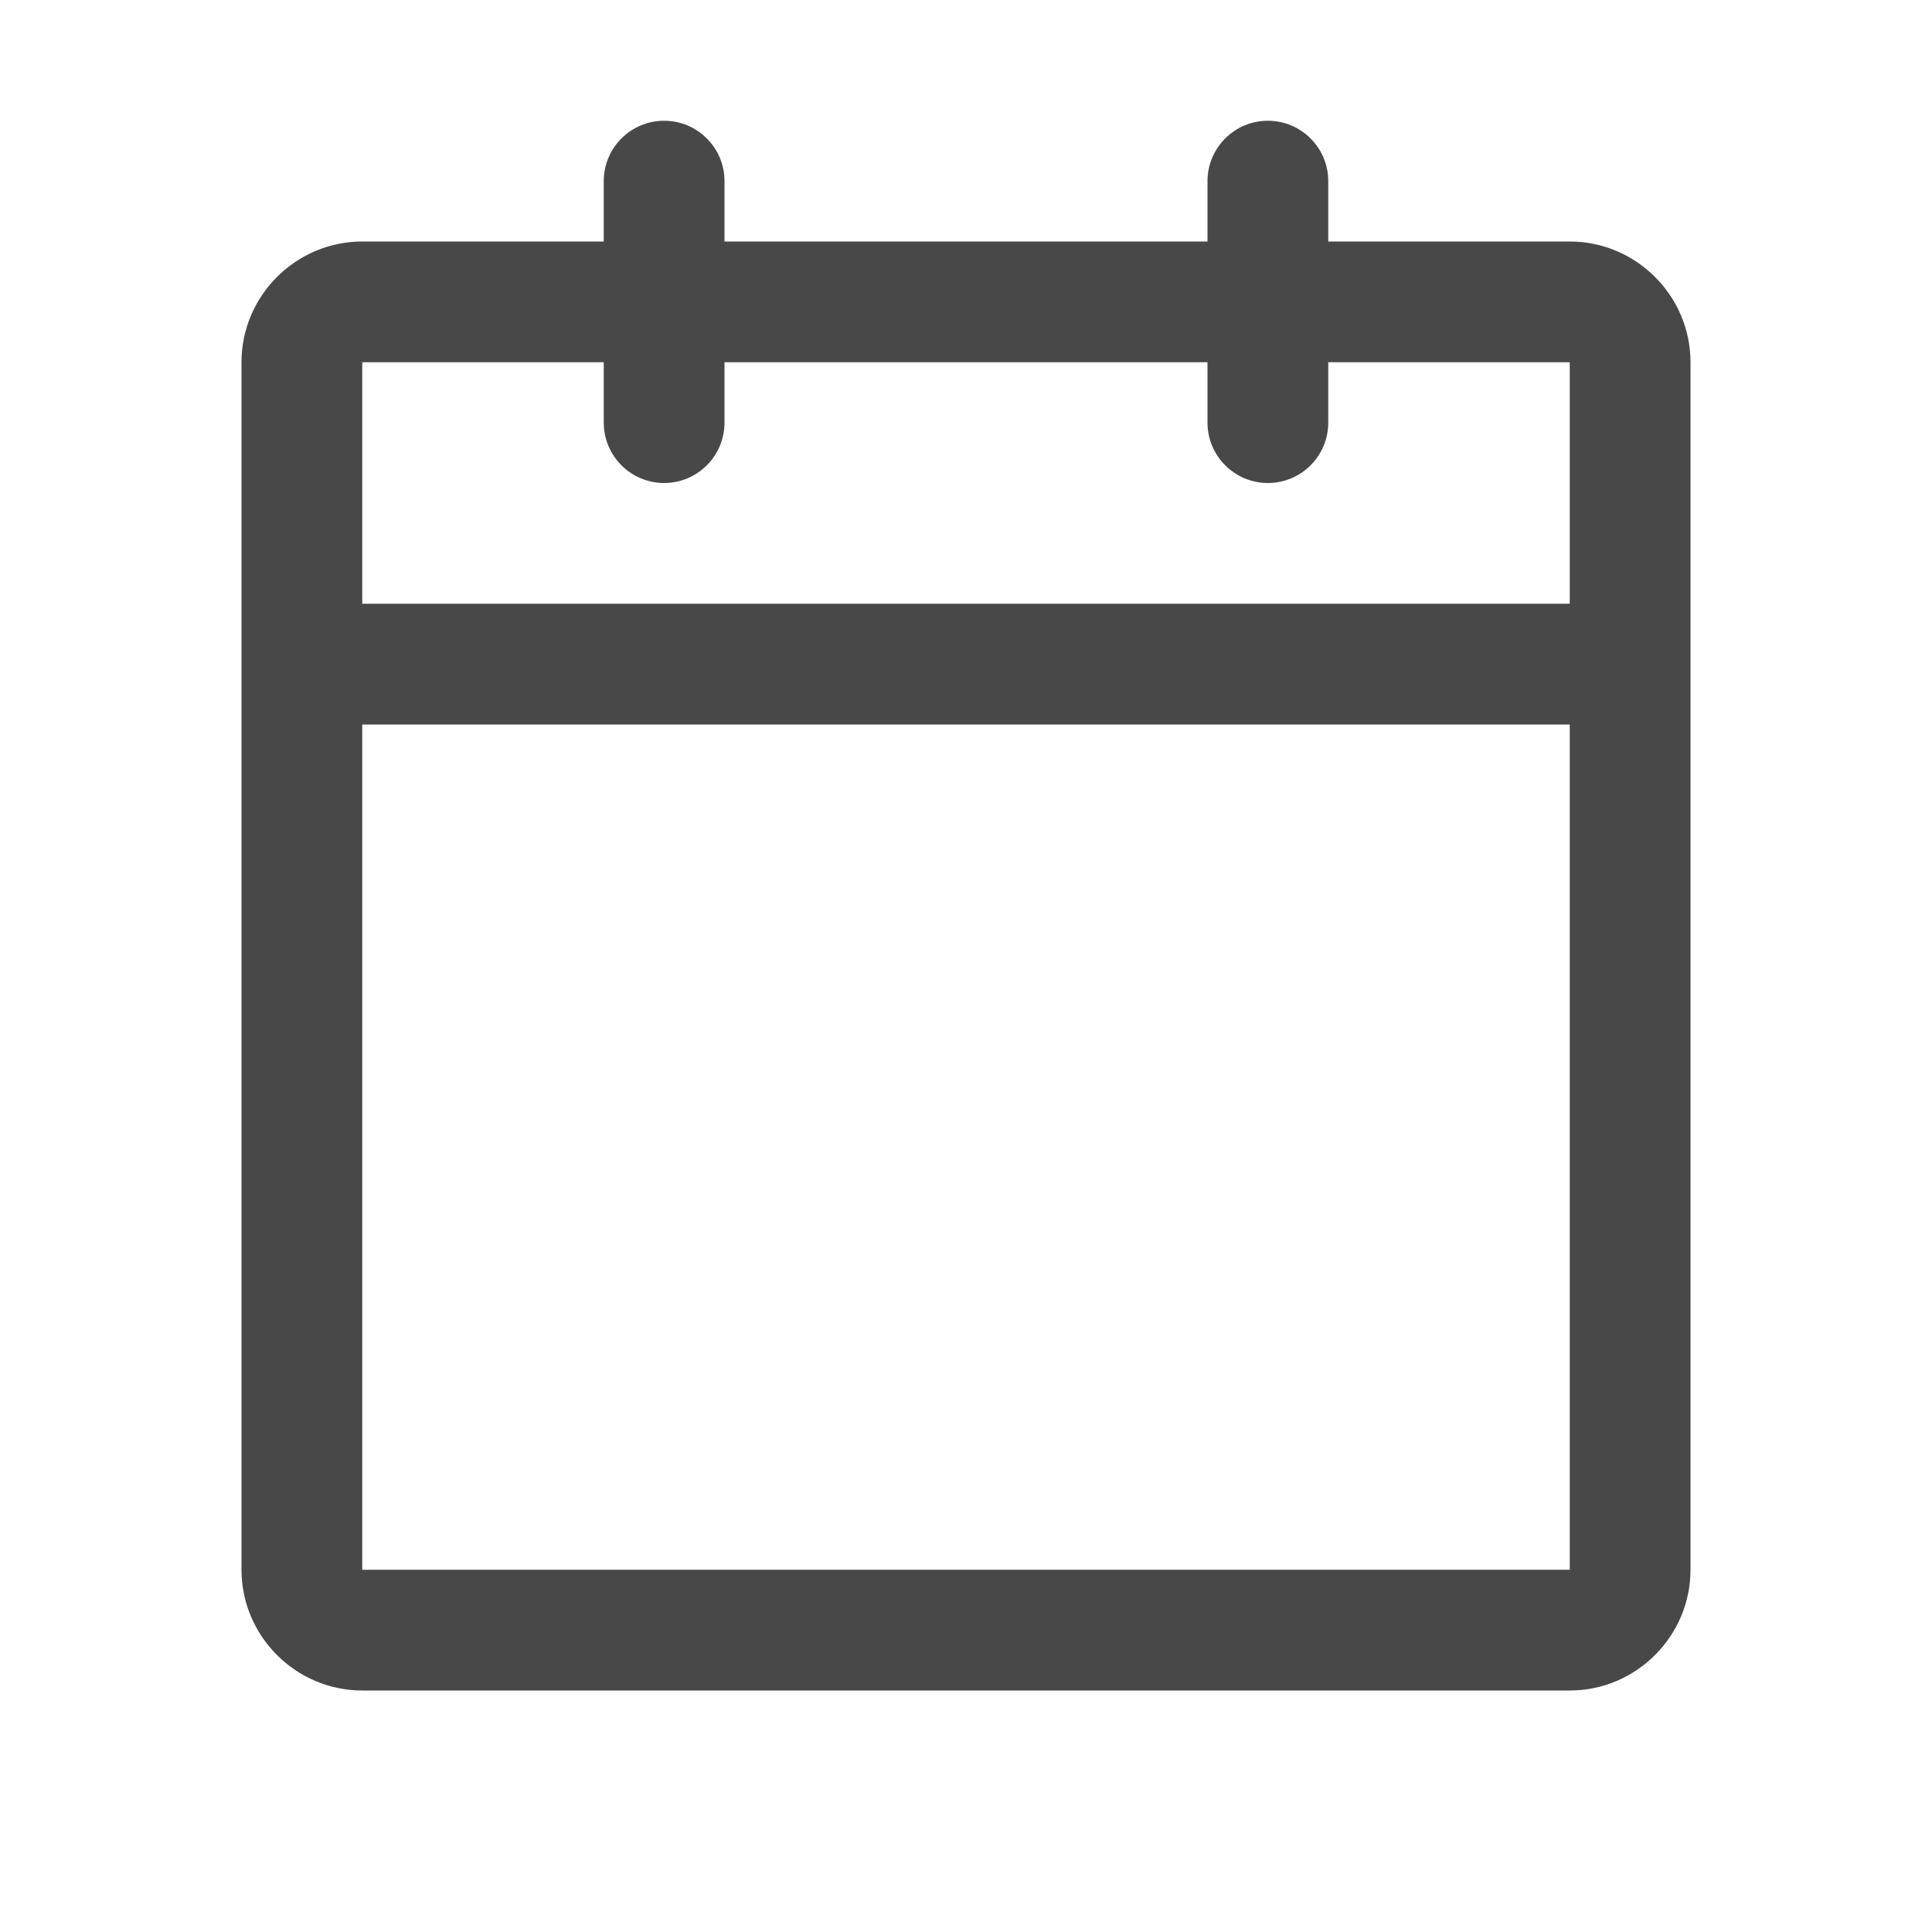
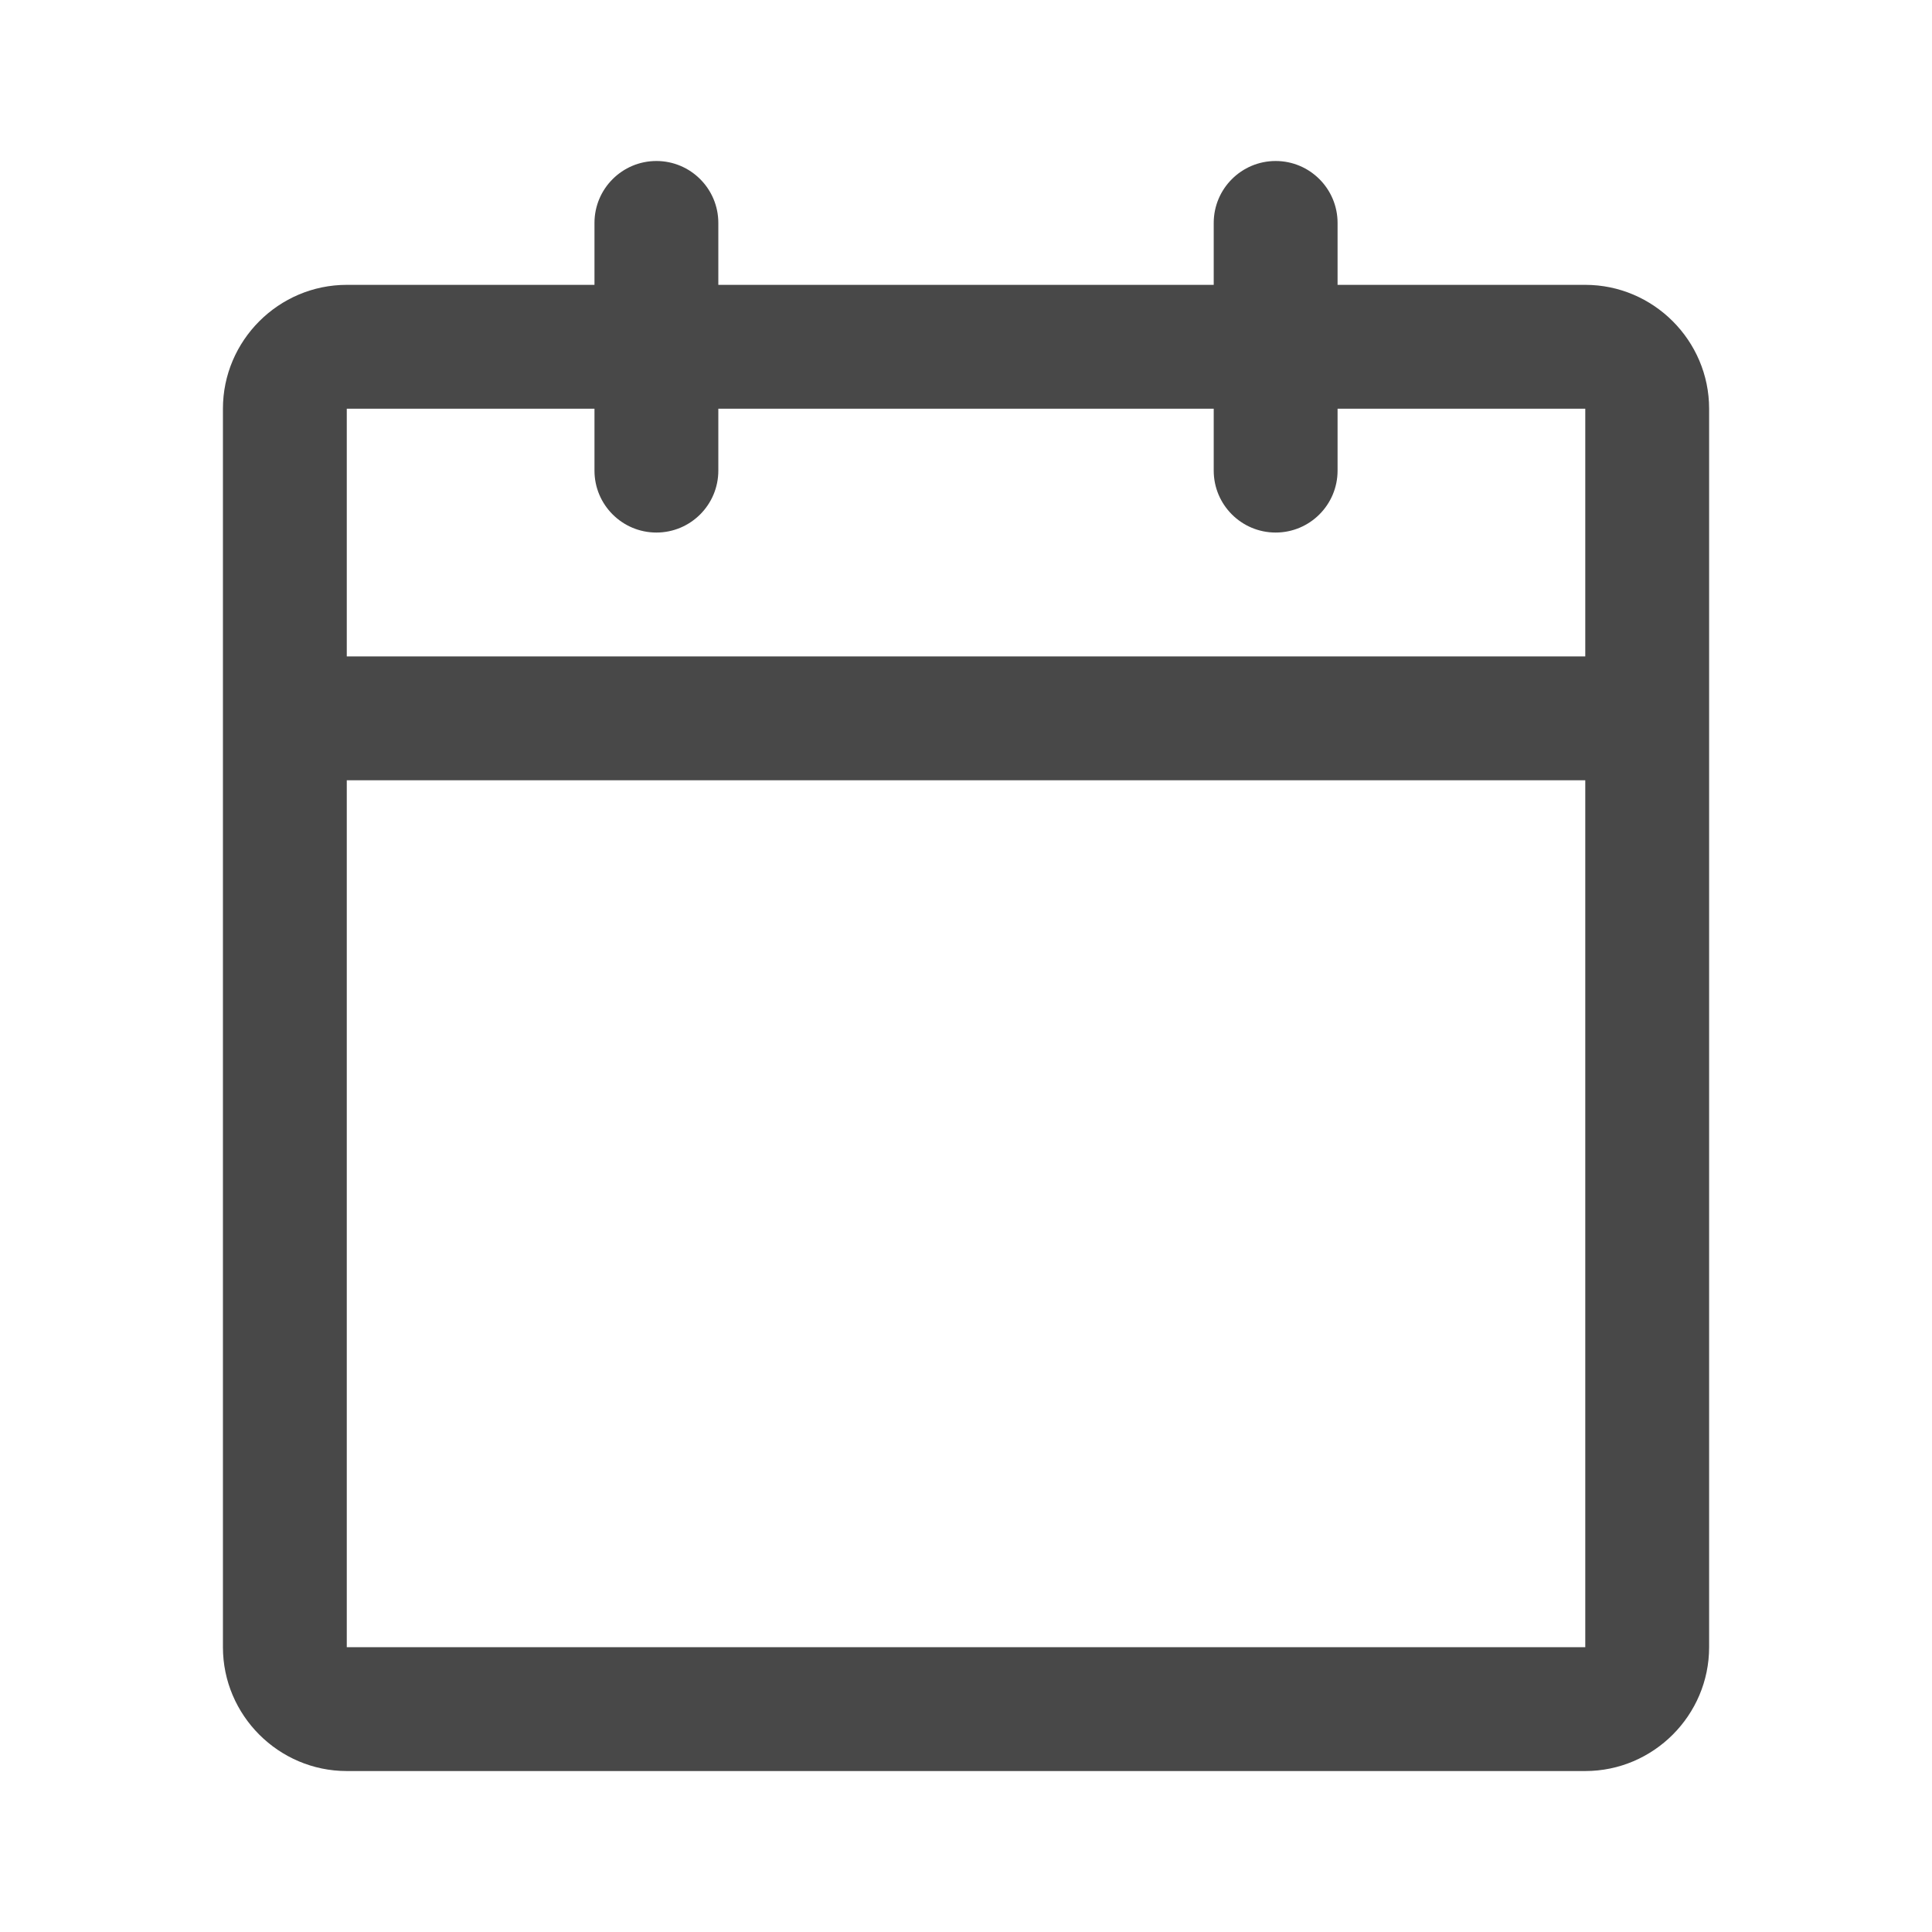
- <svg xmlns="http://www.w3.org/2000/svg" width="16" height="16" viewBox="0 0 16 16" fill="none">
-   <g id="Details 16x16">
-     <path id="Vector" d="M13 2H11V1.5C11 1.224 10.776 1 10.5 1C10.224 1 10 1.224 10 1.5V2H6V1.5C6 1.224 5.776 1 5.5 1C5.224 1 5 1.224 5 1.5V2H3C2.45 2 2 2.45 2 3V13C2 13.55 2.45 14 3 14H13C13.55 14 14 13.55 14 13V3C14 2.45 13.55 2 13 2ZM13 13H3V6H13V13ZM13 5H3V3H5V3.5C5 3.776 5.224 4 5.5 4C5.776 4 6 3.776 6 3.5V3H10V3.5C10 3.776 10.224 4 10.5 4C10.776 4 11 3.776 11 3.5V3H13V5Z" fill="#484848" />
+ <svg xmlns="http://www.w3.org/2000/svg" width="24" height="24" viewBox="0 0 24 24" fill="none">
+   <g transform="translate(-0.3077 0.4615) scale(1.5385)">
+     <g id="Details 16x16">
+       <path id="Vector" d="M13 2H11V1.5C11 1.224 10.776 1 10.5 1C10.224 1 10 1.224 10 1.5V2H6V1.5C6 1.224 5.776 1 5.5 1C5.224 1 5 1.224 5 1.5V2H3C2.45 2 2 2.45 2 3V13C2 13.55 2.45 14 3 14H13C13.55 14 14 13.55 14 13V3C14 2.45 13.55 2 13 2ZM13 13H3V6H13V13ZM13 5H3V3H5V3.5C5 3.776 5.224 4 5.5 4C5.776 4 6 3.776 6 3.5V3H10V3.5C10 3.776 10.224 4 10.5 4C10.776 4 11 3.776 11 3.5V3H13V5Z" fill="#484848" />
+     </g>
  </g>
</svg>
